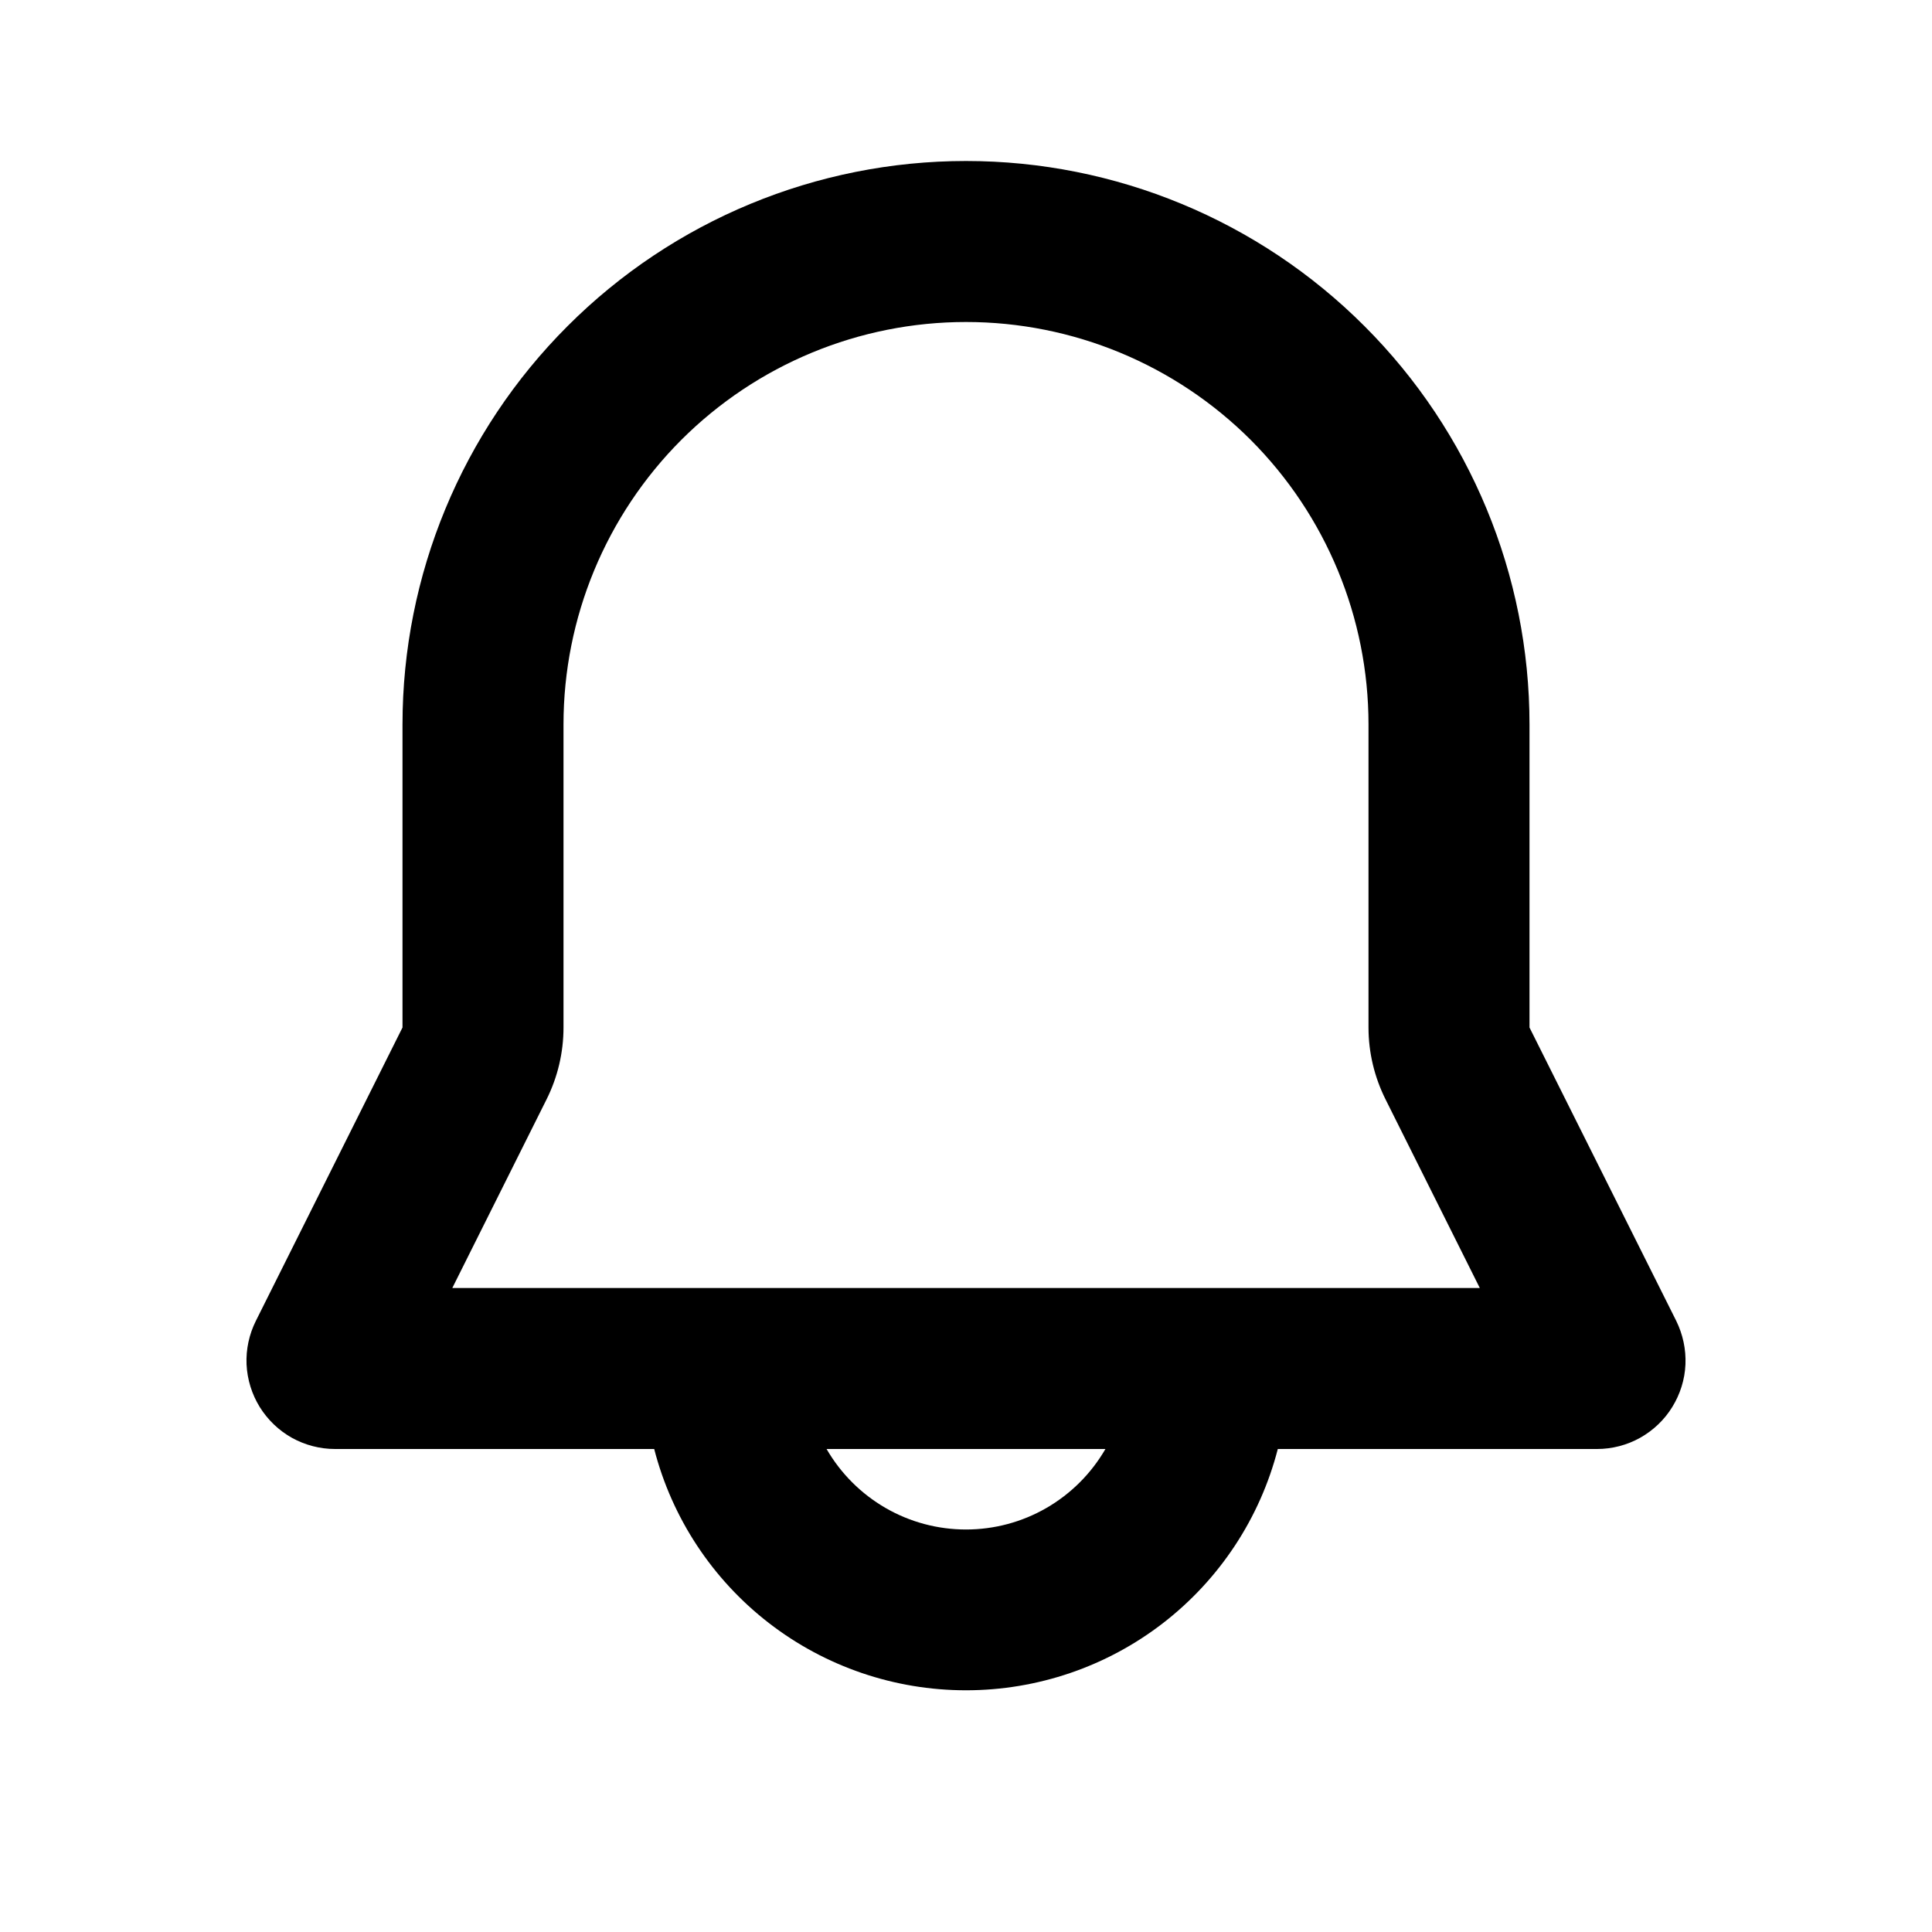
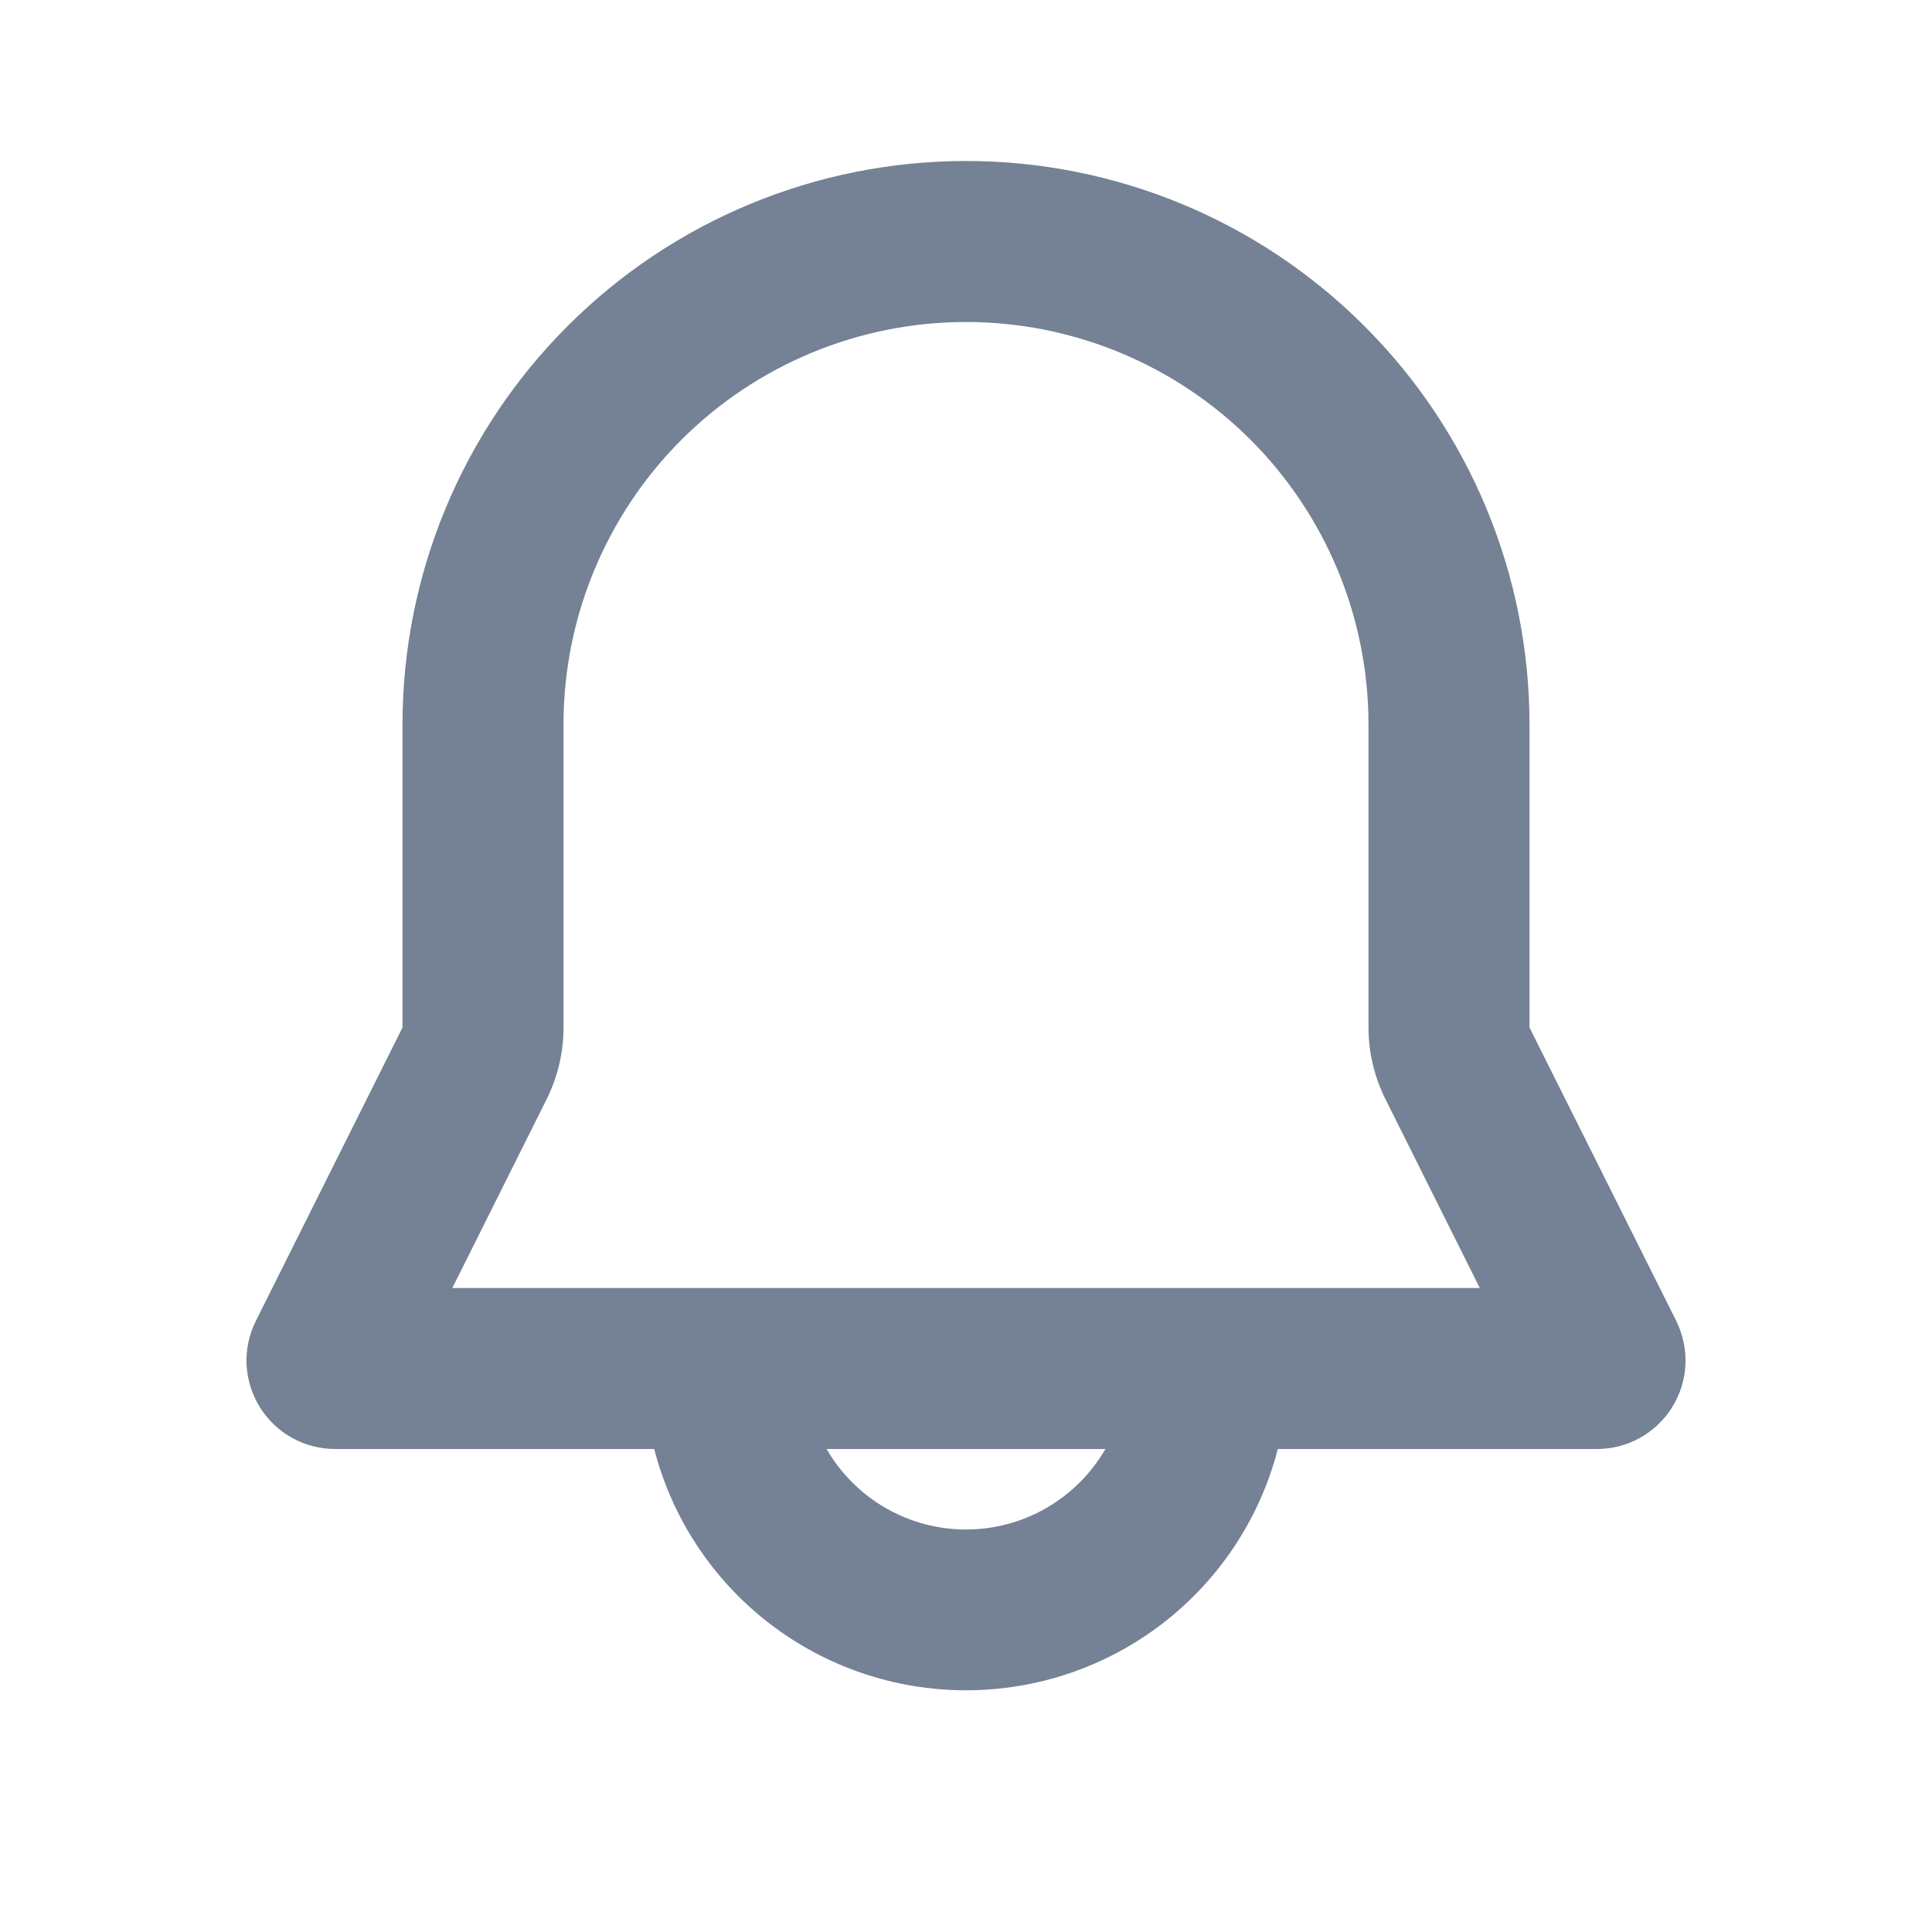
<svg xmlns="http://www.w3.org/2000/svg" width="18" height="18" viewBox="0 0 18 18" fill="none">
-   <path fill-rule="evenodd" clip-rule="evenodd" d="M3.75 6.75C3.75 5.358 4.303 4.022 5.288 3.038C6.272 2.053 7.608 1.5 9 1.5C10.392 1.5 11.728 2.053 12.712 3.038C13.697 4.022 14.25 5.358 14.25 6.75V9.573L15.617 12.306C15.679 12.432 15.709 12.572 15.703 12.712C15.697 12.853 15.654 12.989 15.58 13.109C15.507 13.228 15.403 13.327 15.28 13.396C15.158 13.464 15.019 13.5 14.879 13.5H11.905C11.739 14.144 11.363 14.714 10.837 15.121C10.311 15.528 9.665 15.748 9 15.748C8.335 15.748 7.689 15.528 7.163 15.121C6.637 14.714 6.261 14.144 6.095 13.5H3.122C2.981 13.5 2.843 13.464 2.72 13.396C2.597 13.327 2.494 13.228 2.42 13.109C2.346 12.989 2.304 12.853 2.297 12.712C2.291 12.572 2.321 12.432 2.384 12.306L3.75 9.573V6.75ZM7.701 13.5C7.833 13.728 8.022 13.917 8.25 14.049C8.478 14.181 8.737 14.25 9 14.25C9.263 14.25 9.522 14.181 9.75 14.049C9.978 13.917 10.167 13.728 10.299 13.5H7.701ZM9 3C8.005 3 7.052 3.395 6.348 4.098C5.645 4.802 5.25 5.755 5.25 6.75V9.573C5.25 9.806 5.196 10.035 5.092 10.243L4.214 12H13.787L12.909 10.243C12.805 10.035 12.75 9.806 12.75 9.573V6.75C12.75 5.755 12.355 4.802 11.652 4.098C10.948 3.395 9.995 3 9 3Z" fill="black" />
+   <path fill-rule="evenodd" clip-rule="evenodd" d="M3.75 6.75C3.75 5.358 4.303 4.022 5.288 3.038C6.272 2.053 7.608 1.5 9 1.5C10.392 1.5 11.728 2.053 12.712 3.038C13.697 4.022 14.25 5.358 14.25 6.75V9.573L15.617 12.306C15.679 12.432 15.709 12.572 15.703 12.712C15.697 12.853 15.654 12.989 15.58 13.109C15.507 13.228 15.403 13.327 15.28 13.396C15.158 13.464 15.019 13.5 14.879 13.5H11.905C11.739 14.144 11.363 14.714 10.837 15.121C10.311 15.528 9.665 15.748 9 15.748C8.335 15.748 7.689 15.528 7.163 15.121C6.637 14.714 6.261 14.144 6.095 13.5H3.122C2.981 13.5 2.843 13.464 2.72 13.396C2.597 13.327 2.494 13.228 2.42 13.109C2.346 12.989 2.304 12.853 2.297 12.712C2.291 12.572 2.321 12.432 2.384 12.306L3.75 9.573V6.75ZM7.701 13.5C7.833 13.728 8.022 13.917 8.25 14.049C8.478 14.181 8.737 14.25 9 14.25C9.263 14.25 9.522 14.181 9.75 14.049C9.978 13.917 10.167 13.728 10.299 13.5H7.701ZM9 3C8.005 3 7.052 3.395 6.348 4.098C5.645 4.802 5.25 5.755 5.25 6.75V9.573C5.25 9.806 5.196 10.035 5.092 10.243L4.214 12H13.787L12.909 10.243C12.805 10.035 12.75 9.806 12.75 9.573V6.75C12.75 5.755 12.355 4.802 11.652 4.098C10.948 3.395 9.995 3 9 3Z" fill="#758194ff" />
</svg>
